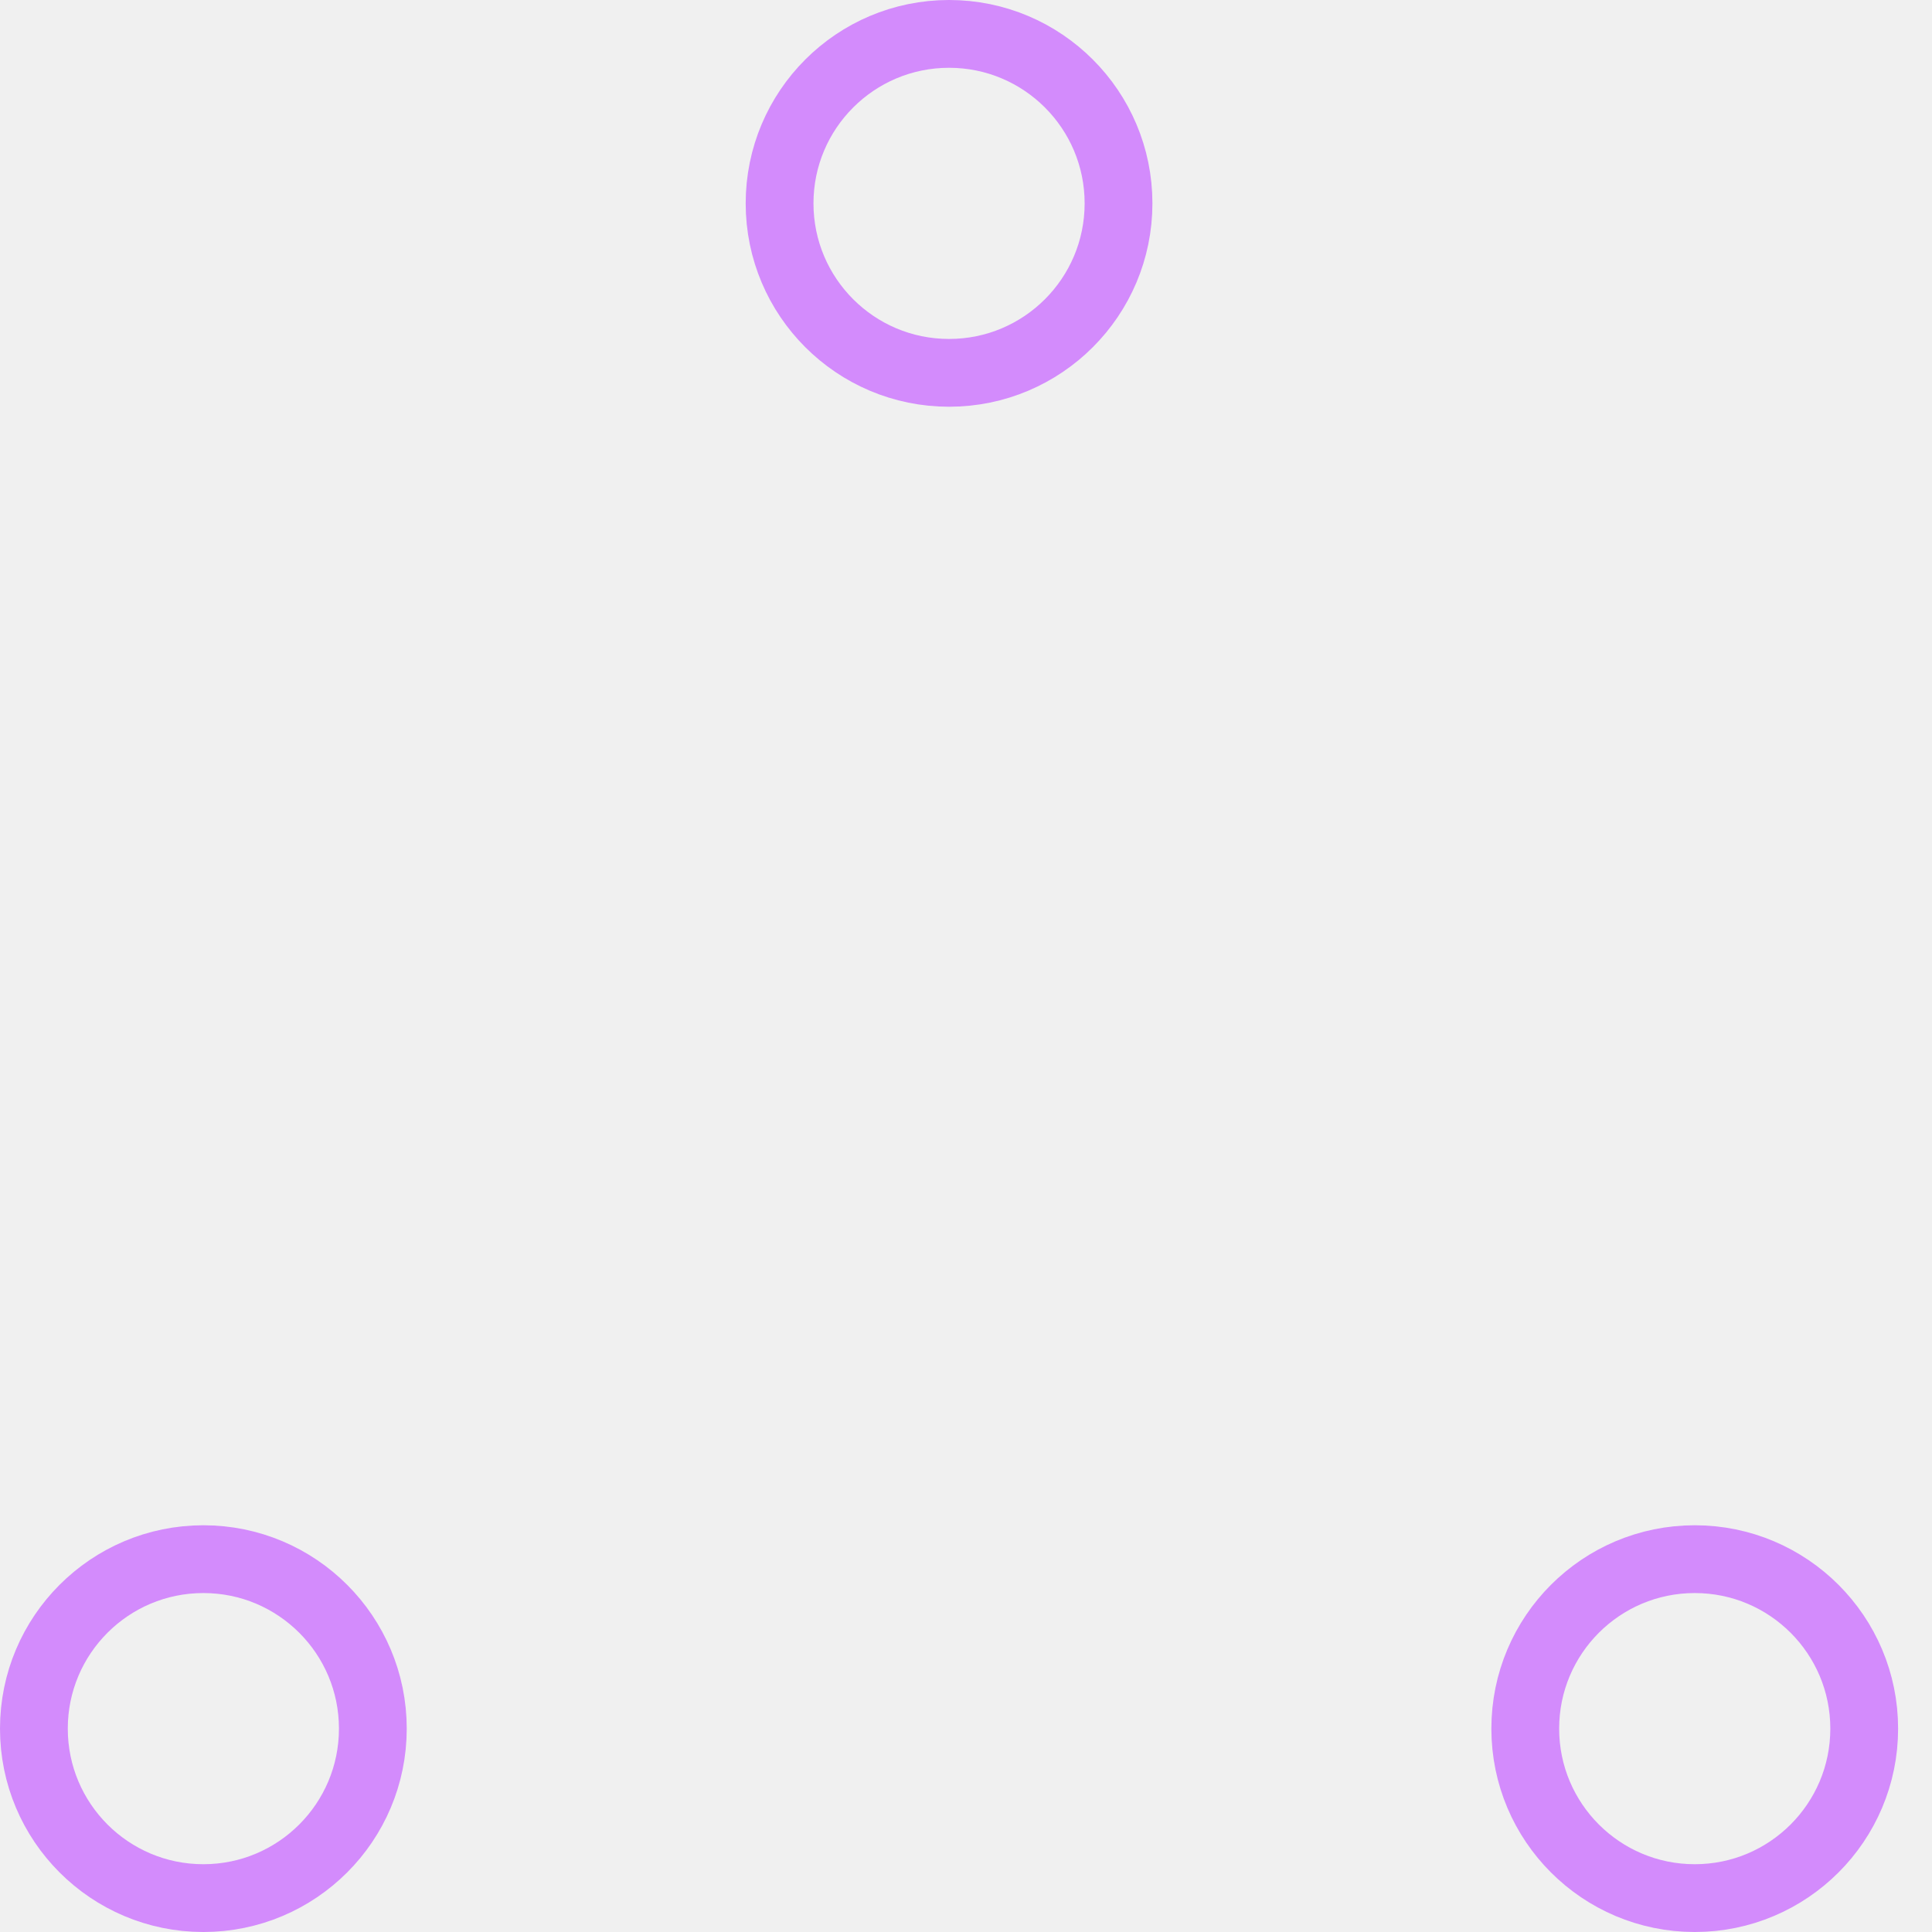
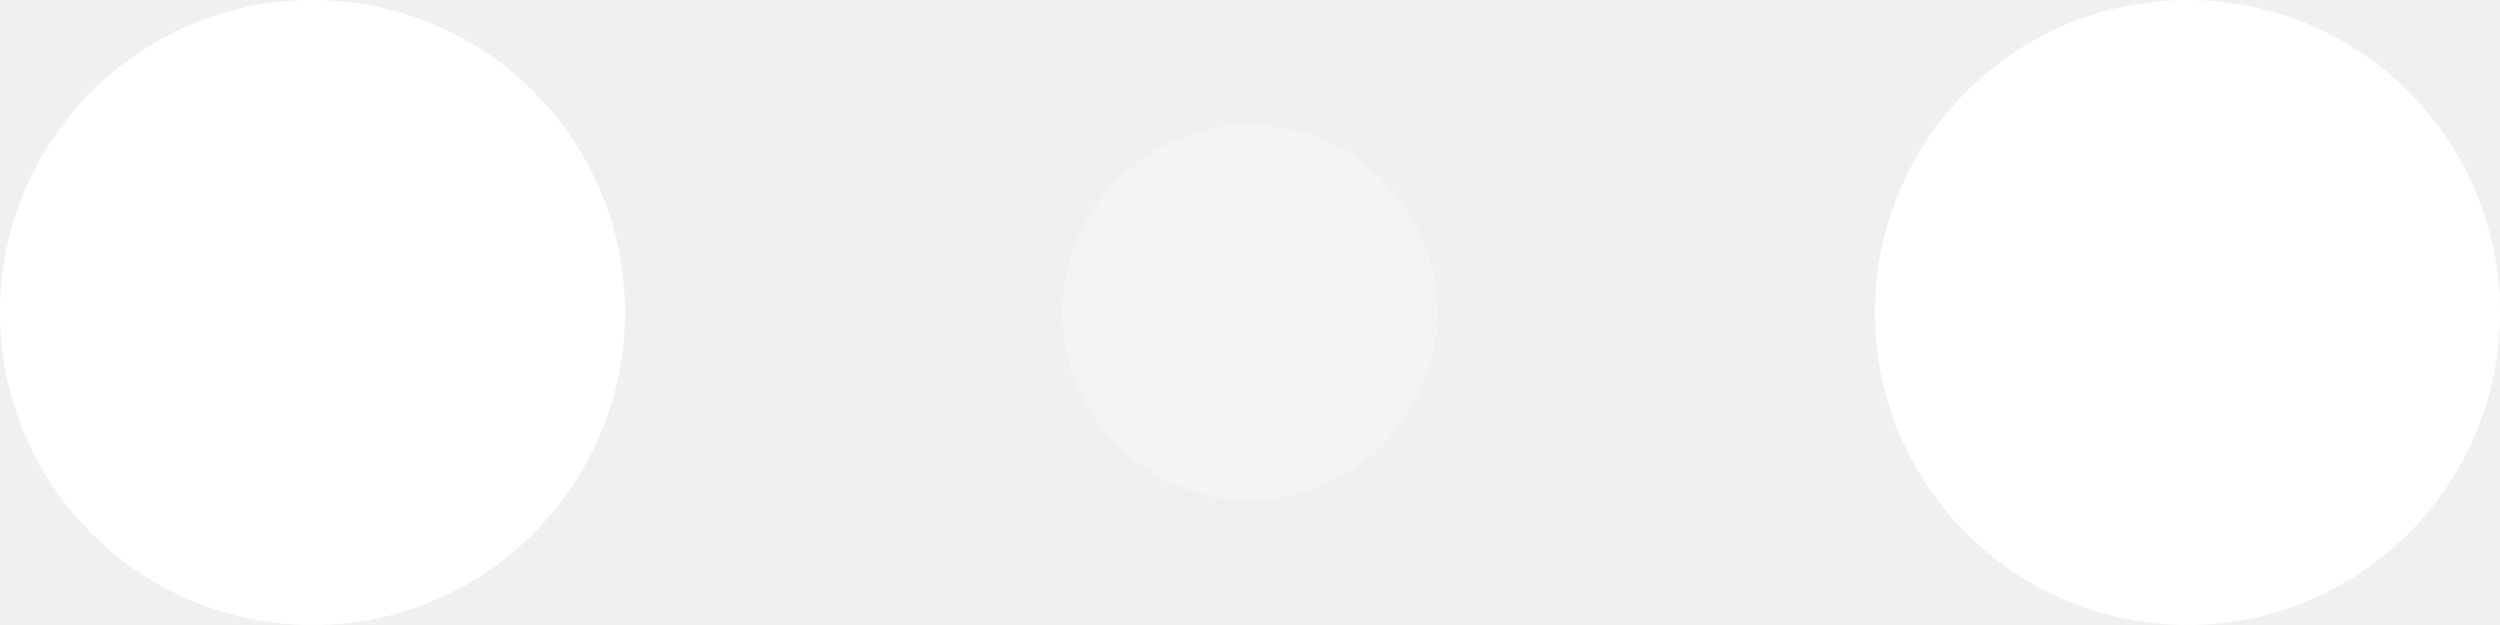
- <svg xmlns="http://www.w3.org/2000/svg" width="80" height="80" viewBox="0 0 57 57" stroke="#d38bfc">
-   <g fill="none" fill-rule="evenodd">
-     <g transform="translate(1 1)" stroke-width="2">
-       <circle cx="5" cy="50" r="5">
-         <animate attributeName="cy" begin="0s" dur="2.2s" values="50;5;50;50" calcMode="linear" repeatCount="indefinite" />
-         <animate attributeName="cx" begin="0s" dur="2.2s" values="5;27;49;5" calcMode="linear" repeatCount="indefinite" />
-       </circle>
-       <circle cx="27" cy="5" r="5">
-         <animate attributeName="cy" begin="0s" dur="2.2s" from="5" to="5" values="5;50;50;5" calcMode="linear" repeatCount="indefinite" />
-         <animate attributeName="cx" begin="0s" dur="2.2s" from="27" to="27" values="27;49;5;27" calcMode="linear" repeatCount="indefinite" />
-       </circle>
-       <circle cx="49" cy="50" r="5">
-         <animate attributeName="cy" begin="0s" dur="2.2s" values="50;50;5;50" calcMode="linear" repeatCount="indefinite" />
-         <animate attributeName="cx" from="49" to="49" begin="0s" dur="2.2s" values="49;5;27;49" calcMode="linear" repeatCount="indefinite" />
-       </circle>
-     </g>
-   </g>
+ <svg xmlns="http://www.w3.org/2000/svg" width="120" height="30" viewBox="0 0 120 30" fill="#fff">
+   <circle cx="15" cy="15" r="15">
+     <animate attributeName="r" from="15" to="15" begin="0s" dur="0.8s" values="15;9;15" calcMode="linear" repeatCount="indefinite" />
+     <animate attributeName="fill-opacity" from="1" to="1" begin="0s" dur="0.8s" values="1;.5;1" calcMode="linear" repeatCount="indefinite" />
+   </circle>
+   <circle cx="60" cy="15" r="9" fill-opacity="0.3">
+     <animate attributeName="r" from="9" to="9" begin="0s" dur="0.8s" values="9;15;9" calcMode="linear" repeatCount="indefinite" />
+     <animate attributeName="fill-opacity" from="0.5" to="0.5" begin="0s" dur="0.8s" values=".5;1;.5" calcMode="linear" repeatCount="indefinite" />
+   </circle>
+   <circle cx="105" cy="15" r="15">
+     <animate attributeName="r" from="15" to="15" begin="0s" dur="0.8s" values="15;9;15" calcMode="linear" repeatCount="indefinite" />
+     <animate attributeName="fill-opacity" from="1" to="1" begin="0s" dur="0.8s" values="1;.5;1" calcMode="linear" repeatCount="indefinite" />
+   </circle>
</svg>
